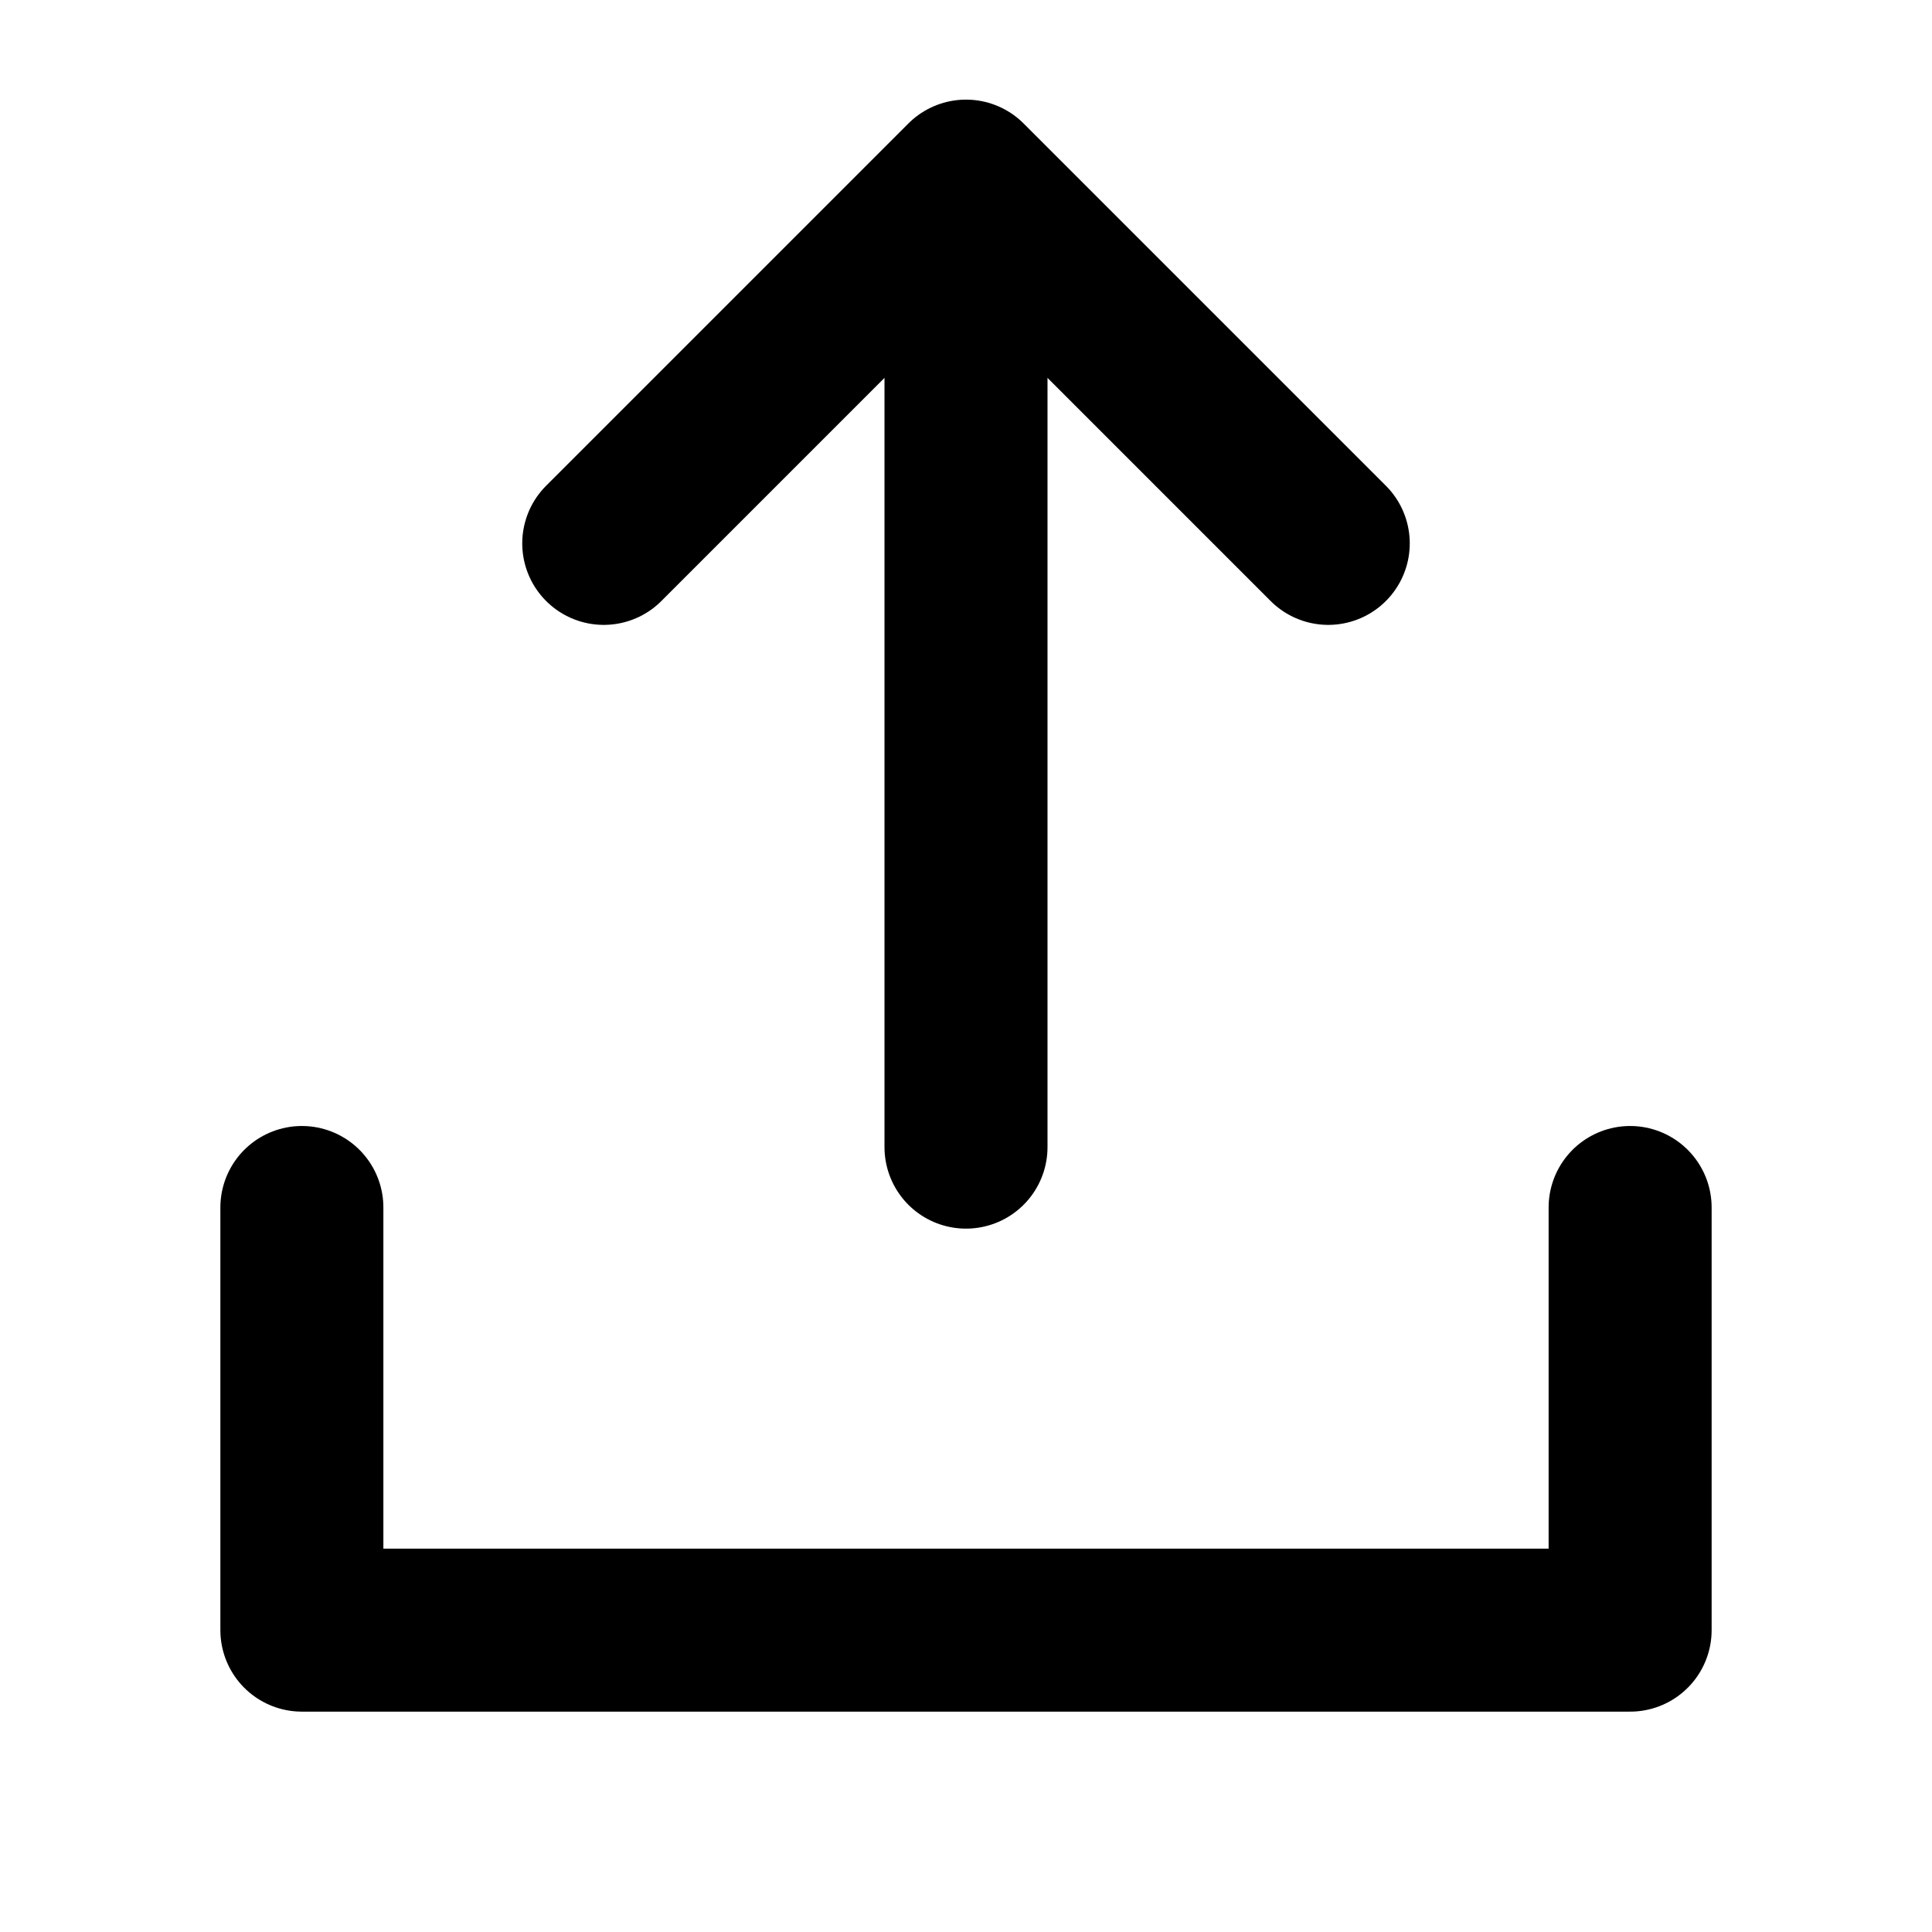
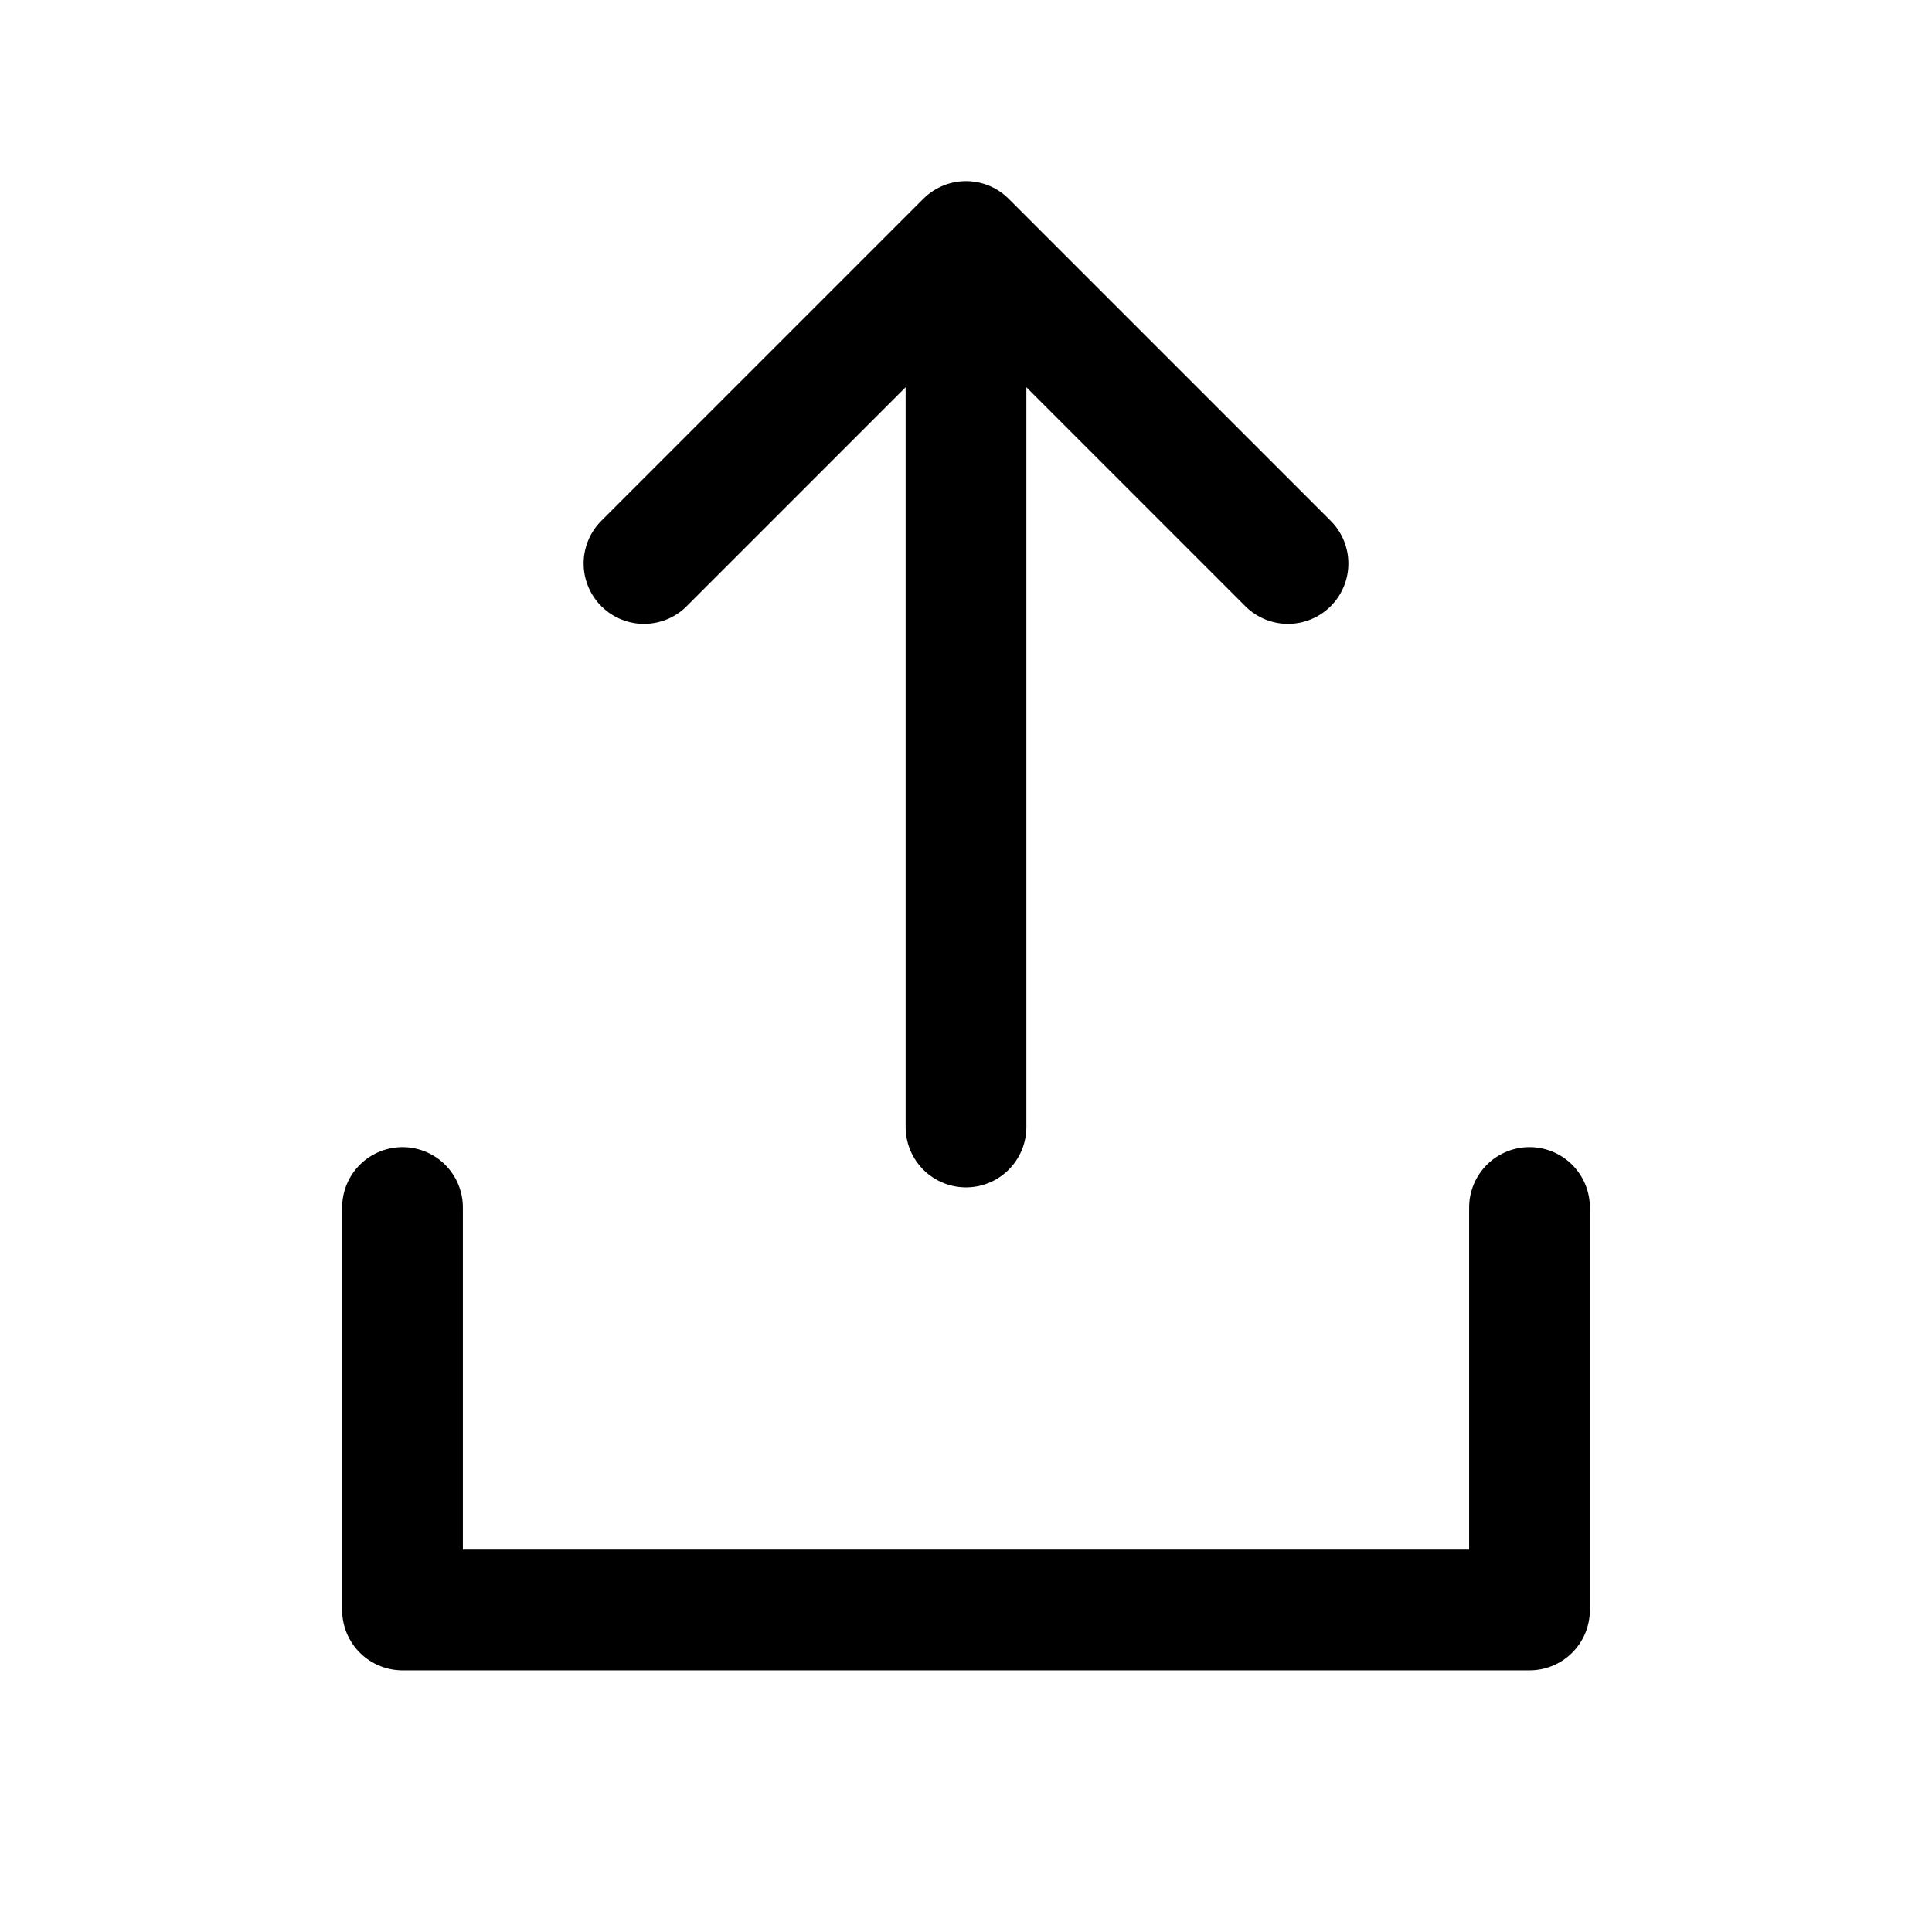
- <svg xmlns="http://www.w3.org/2000/svg" width="16" height="16" viewBox="0 0 16 16" fill="none" stroke="#000" stroke-width="1.35" stroke-linecap="round" stroke-linejoin="round">
-   <path d="M8 9.5v-8m-3 3 3-3 3 3M2.5 10v3.5h11V10" />
+ <svg xmlns="http://www.w3.org/2000/svg" width="24" height="24" viewBox="0 0 24 24" fill="none" stroke="#000" stroke-width="1.5" stroke-linecap="round" stroke-linejoin="round">
+   <path d="M12 14V3m-4 4 4-4 4 4M5 15v5h14v-5" />
</svg>
